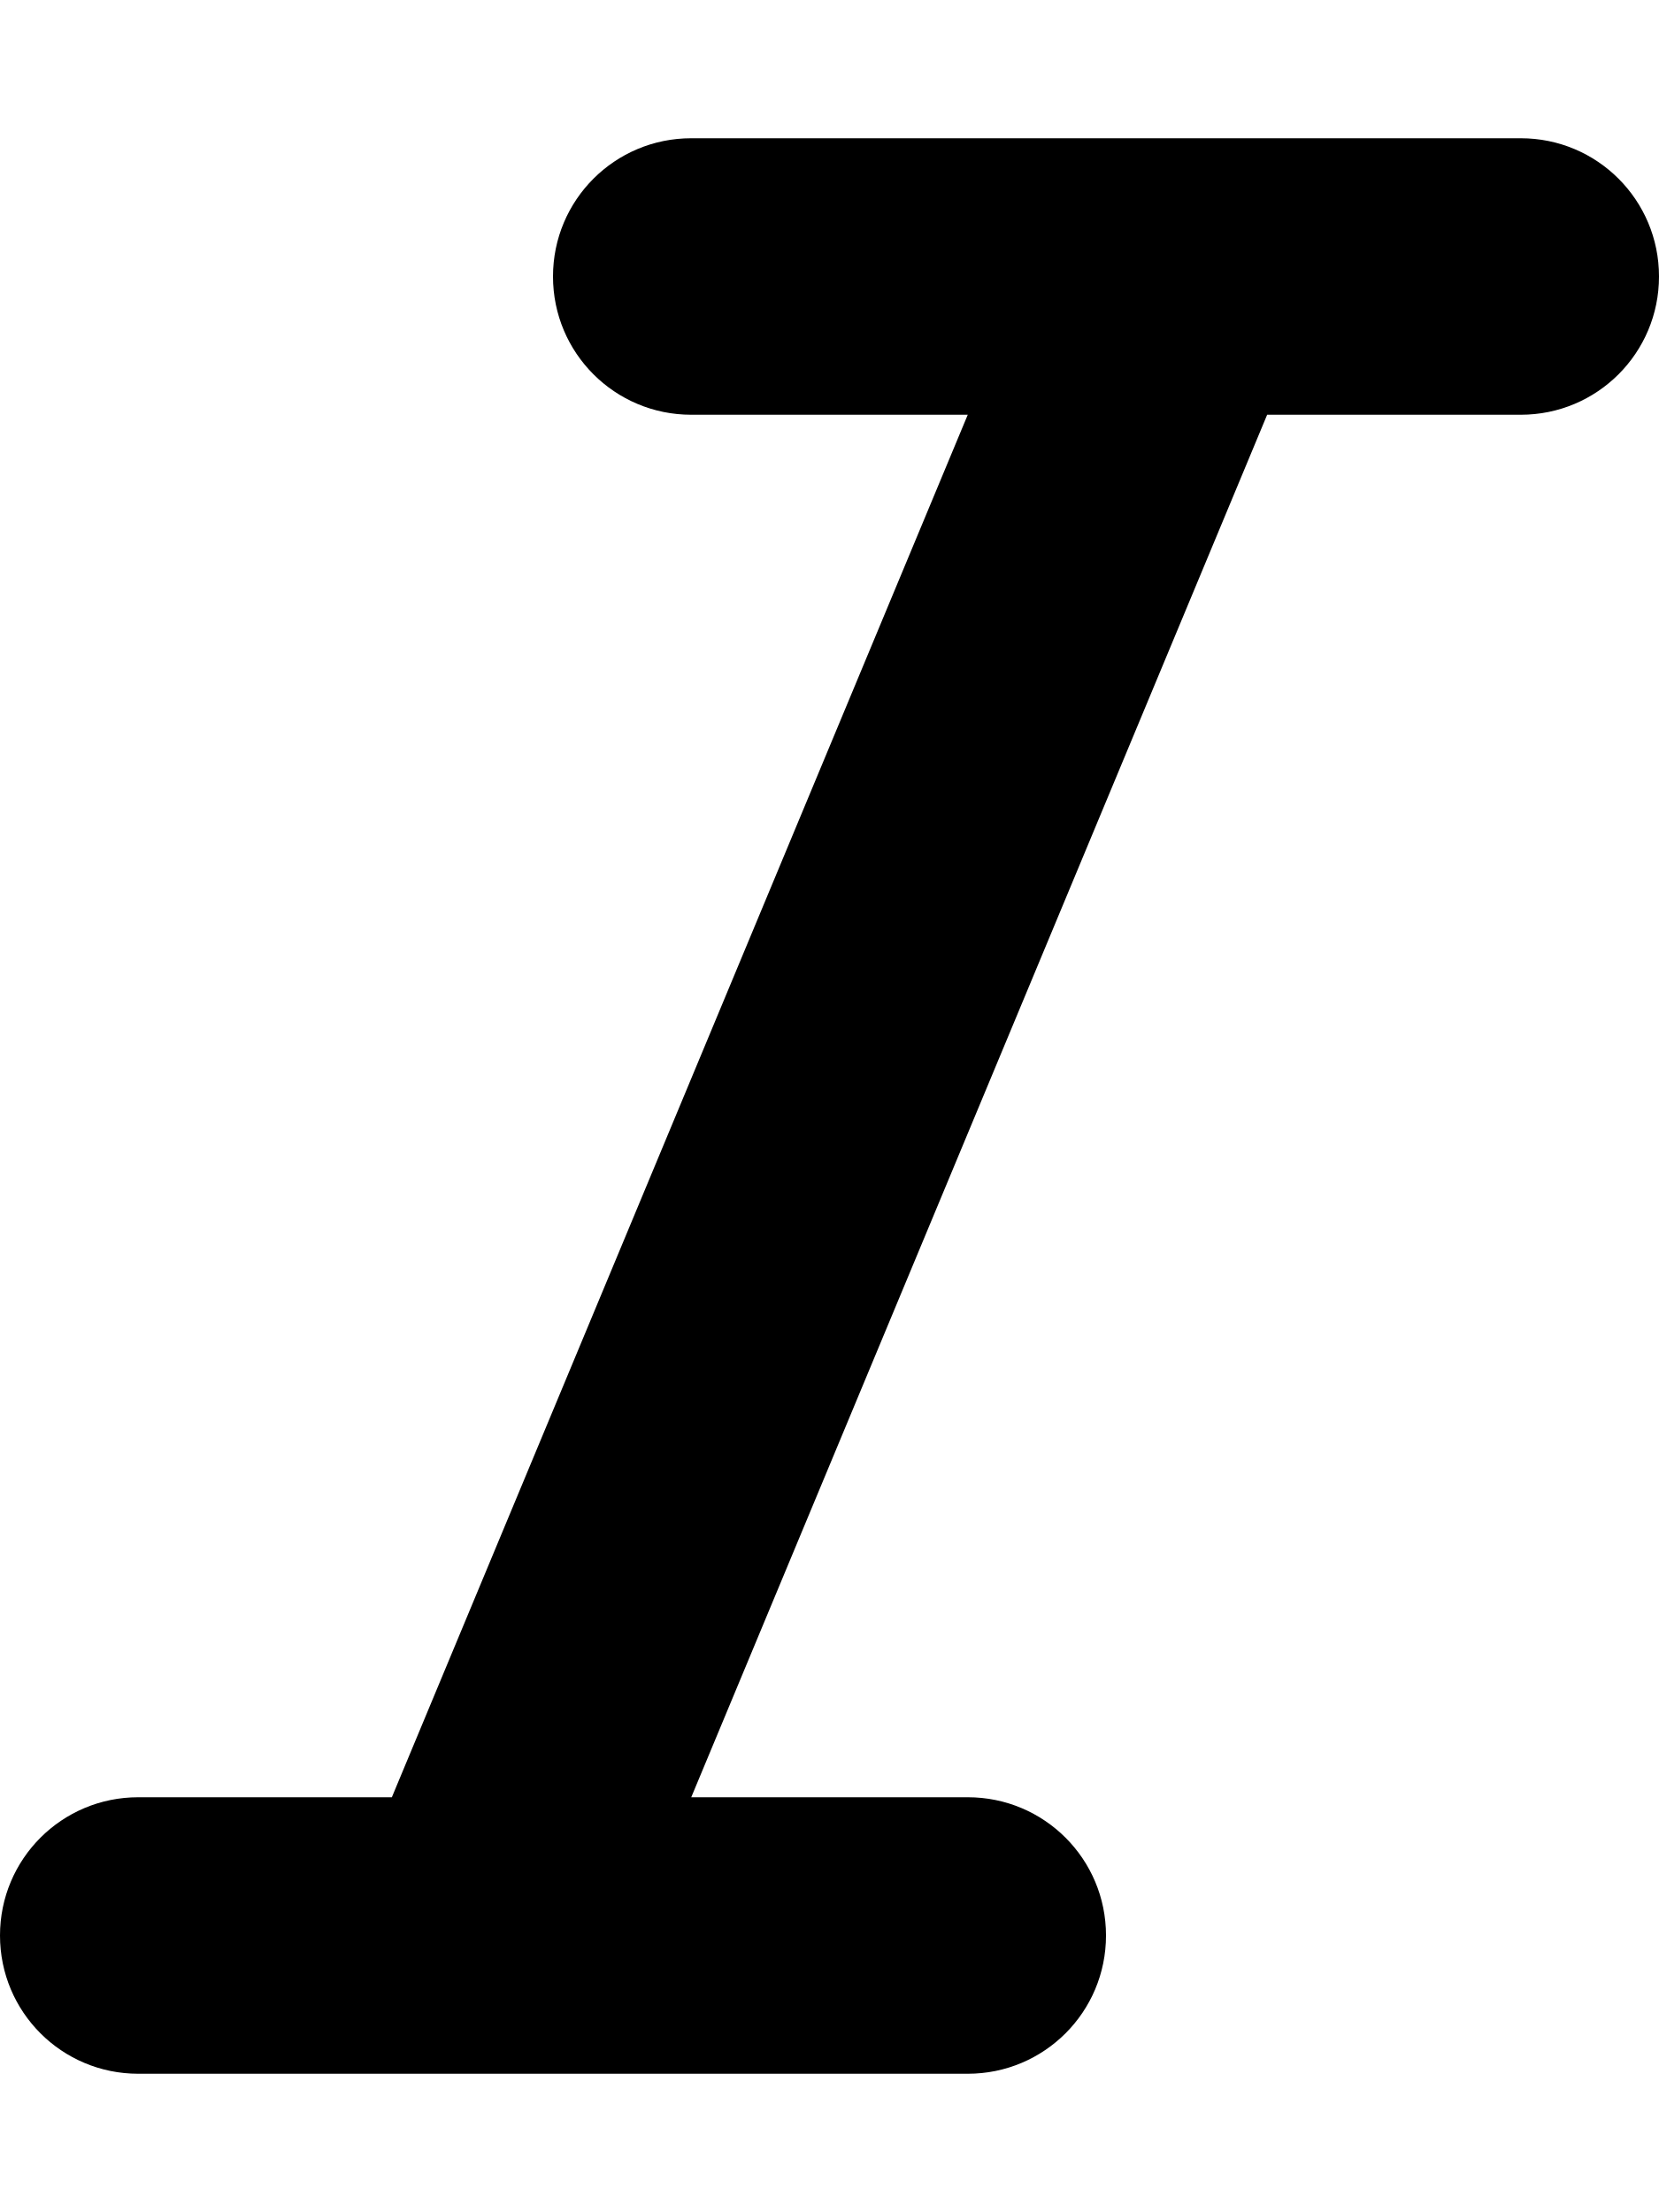
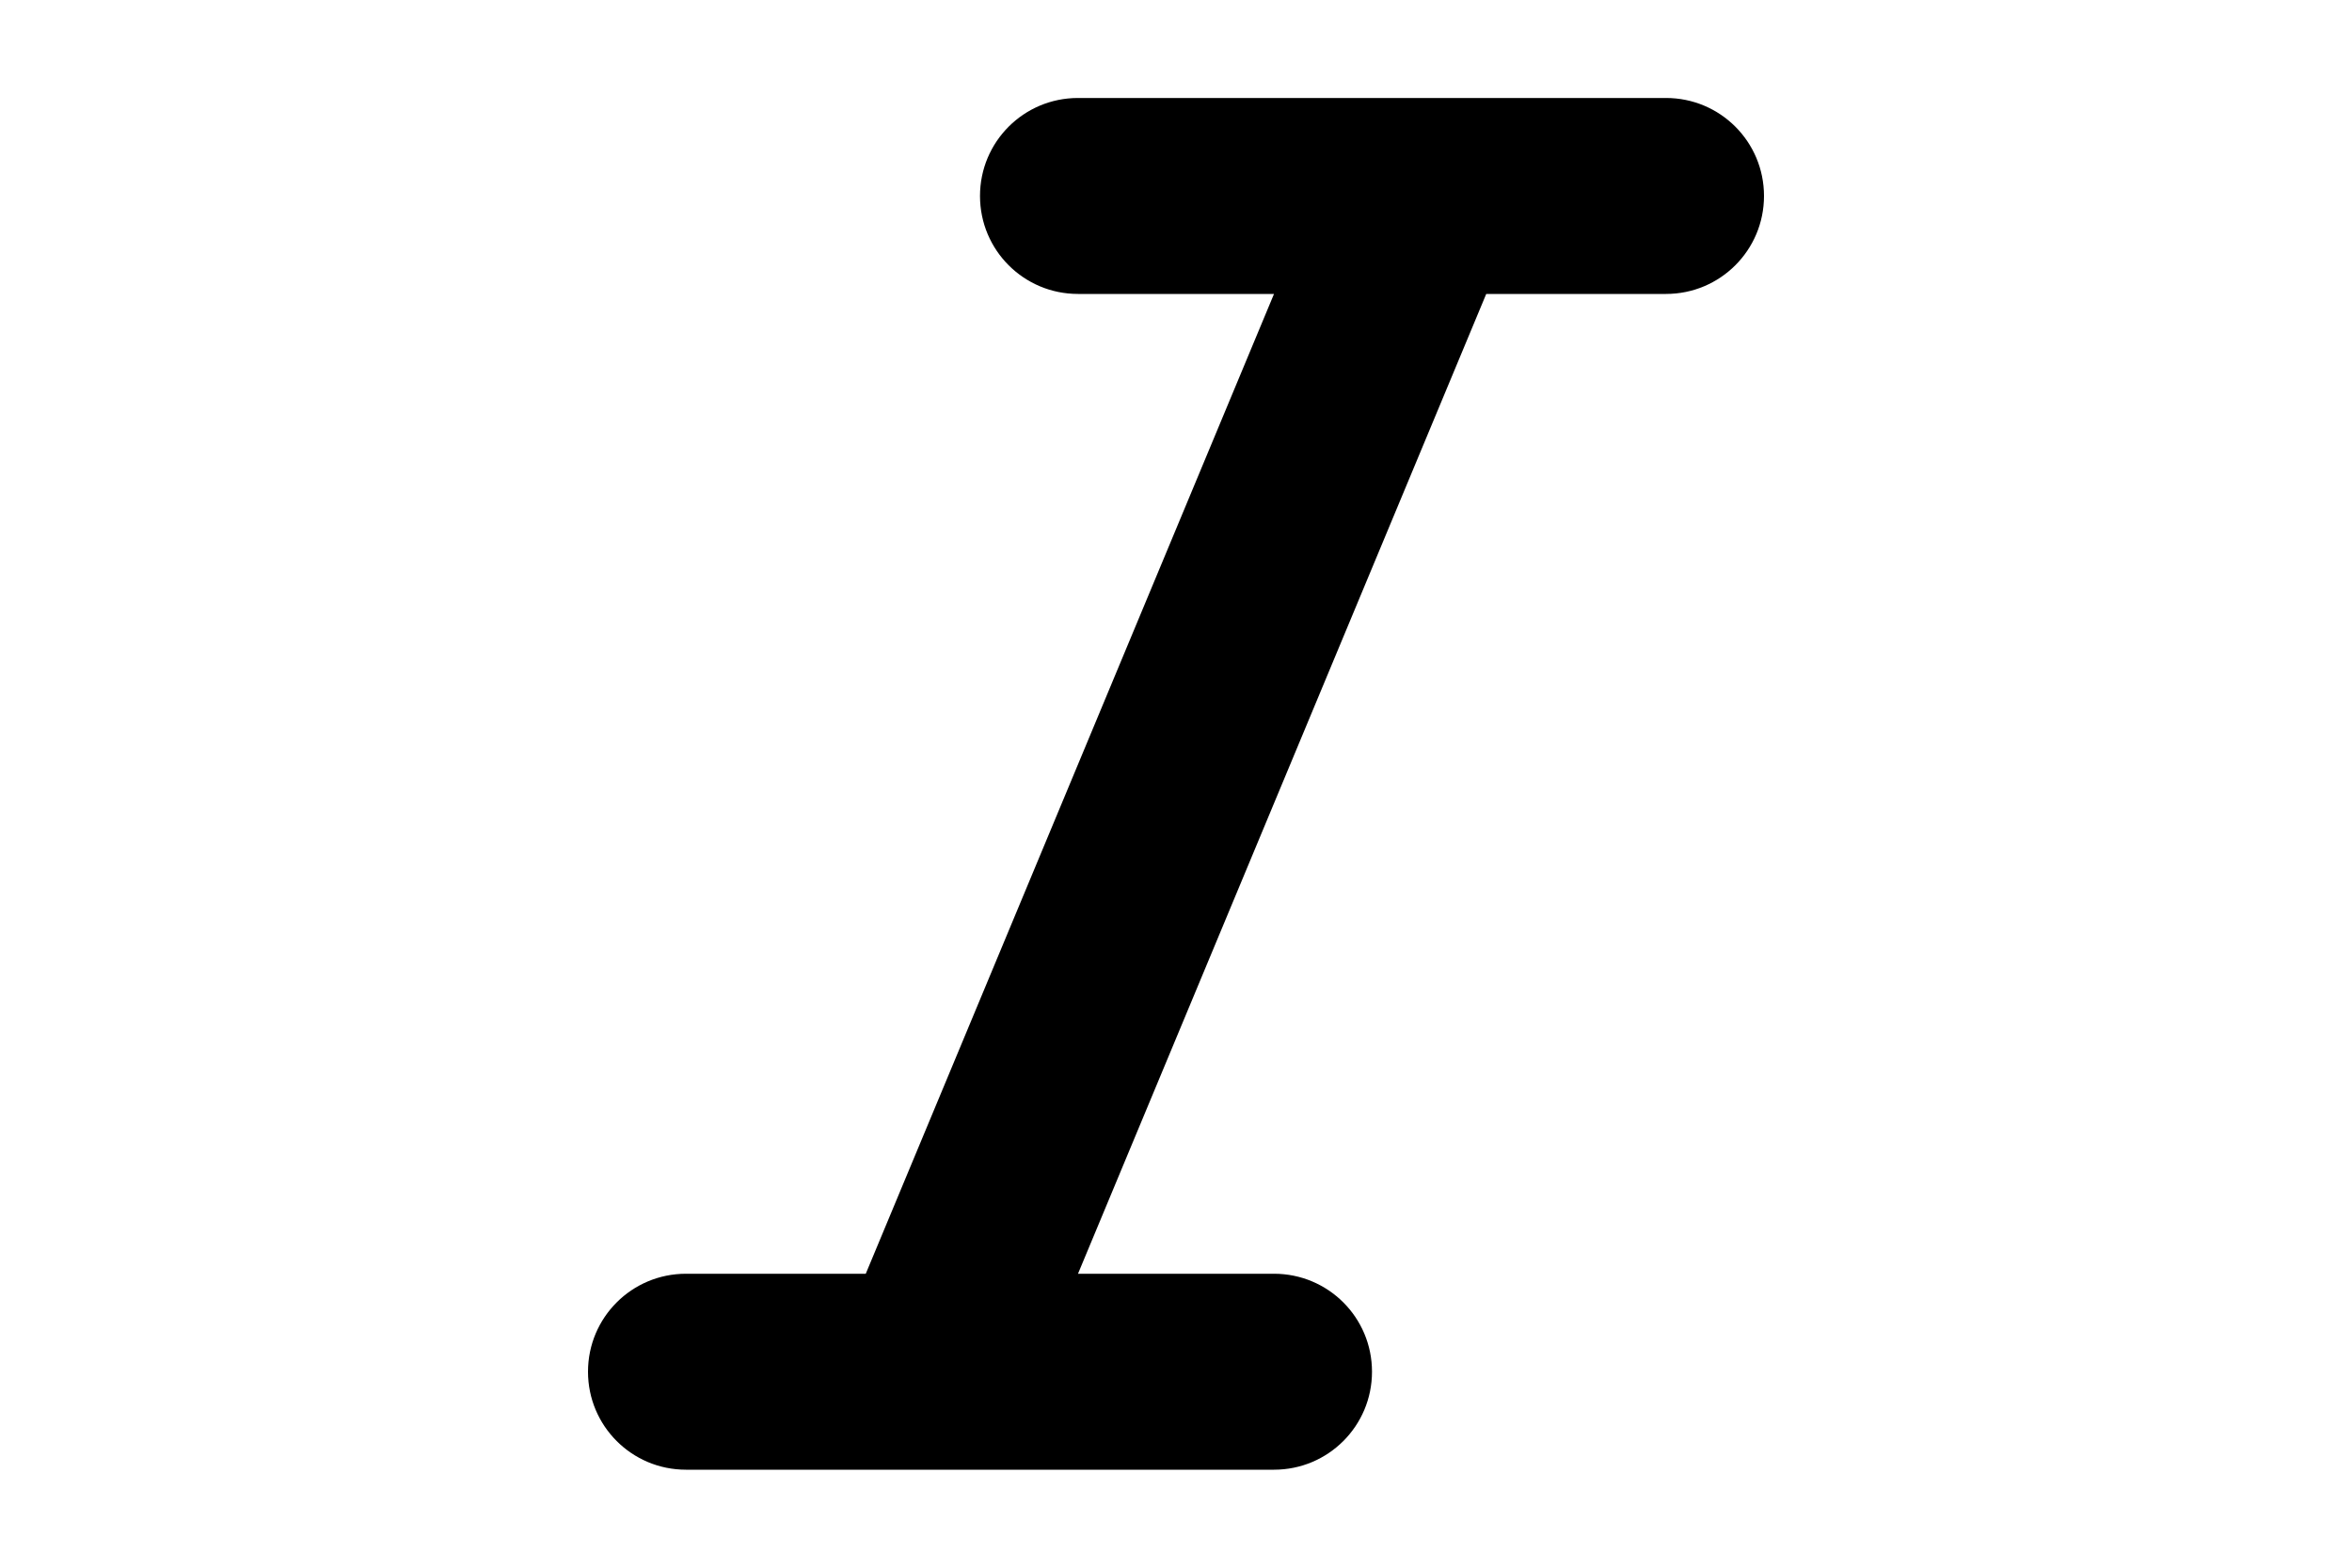
- <svg xmlns="http://www.w3.org/2000/svg" height="1em" viewBox="0 0 384 512">
+ <svg xmlns="http://www.w3.org/2000/svg" width="18px" height="1em" viewBox="0 0 384 512">
  <path d="M128 64c0-17.7 14.3-32 32-32H352c17.7 0 32 14.3 32 32s-14.3 32-32 32H293.3L160 416h64c17.7 0 32 14.3 32 32s-14.3 32-32 32H32c-17.7 0-32-14.3-32-32s14.3-32 32-32H90.7L224 96H160c-17.7 0-32-14.3-32-32z" />
</svg>
